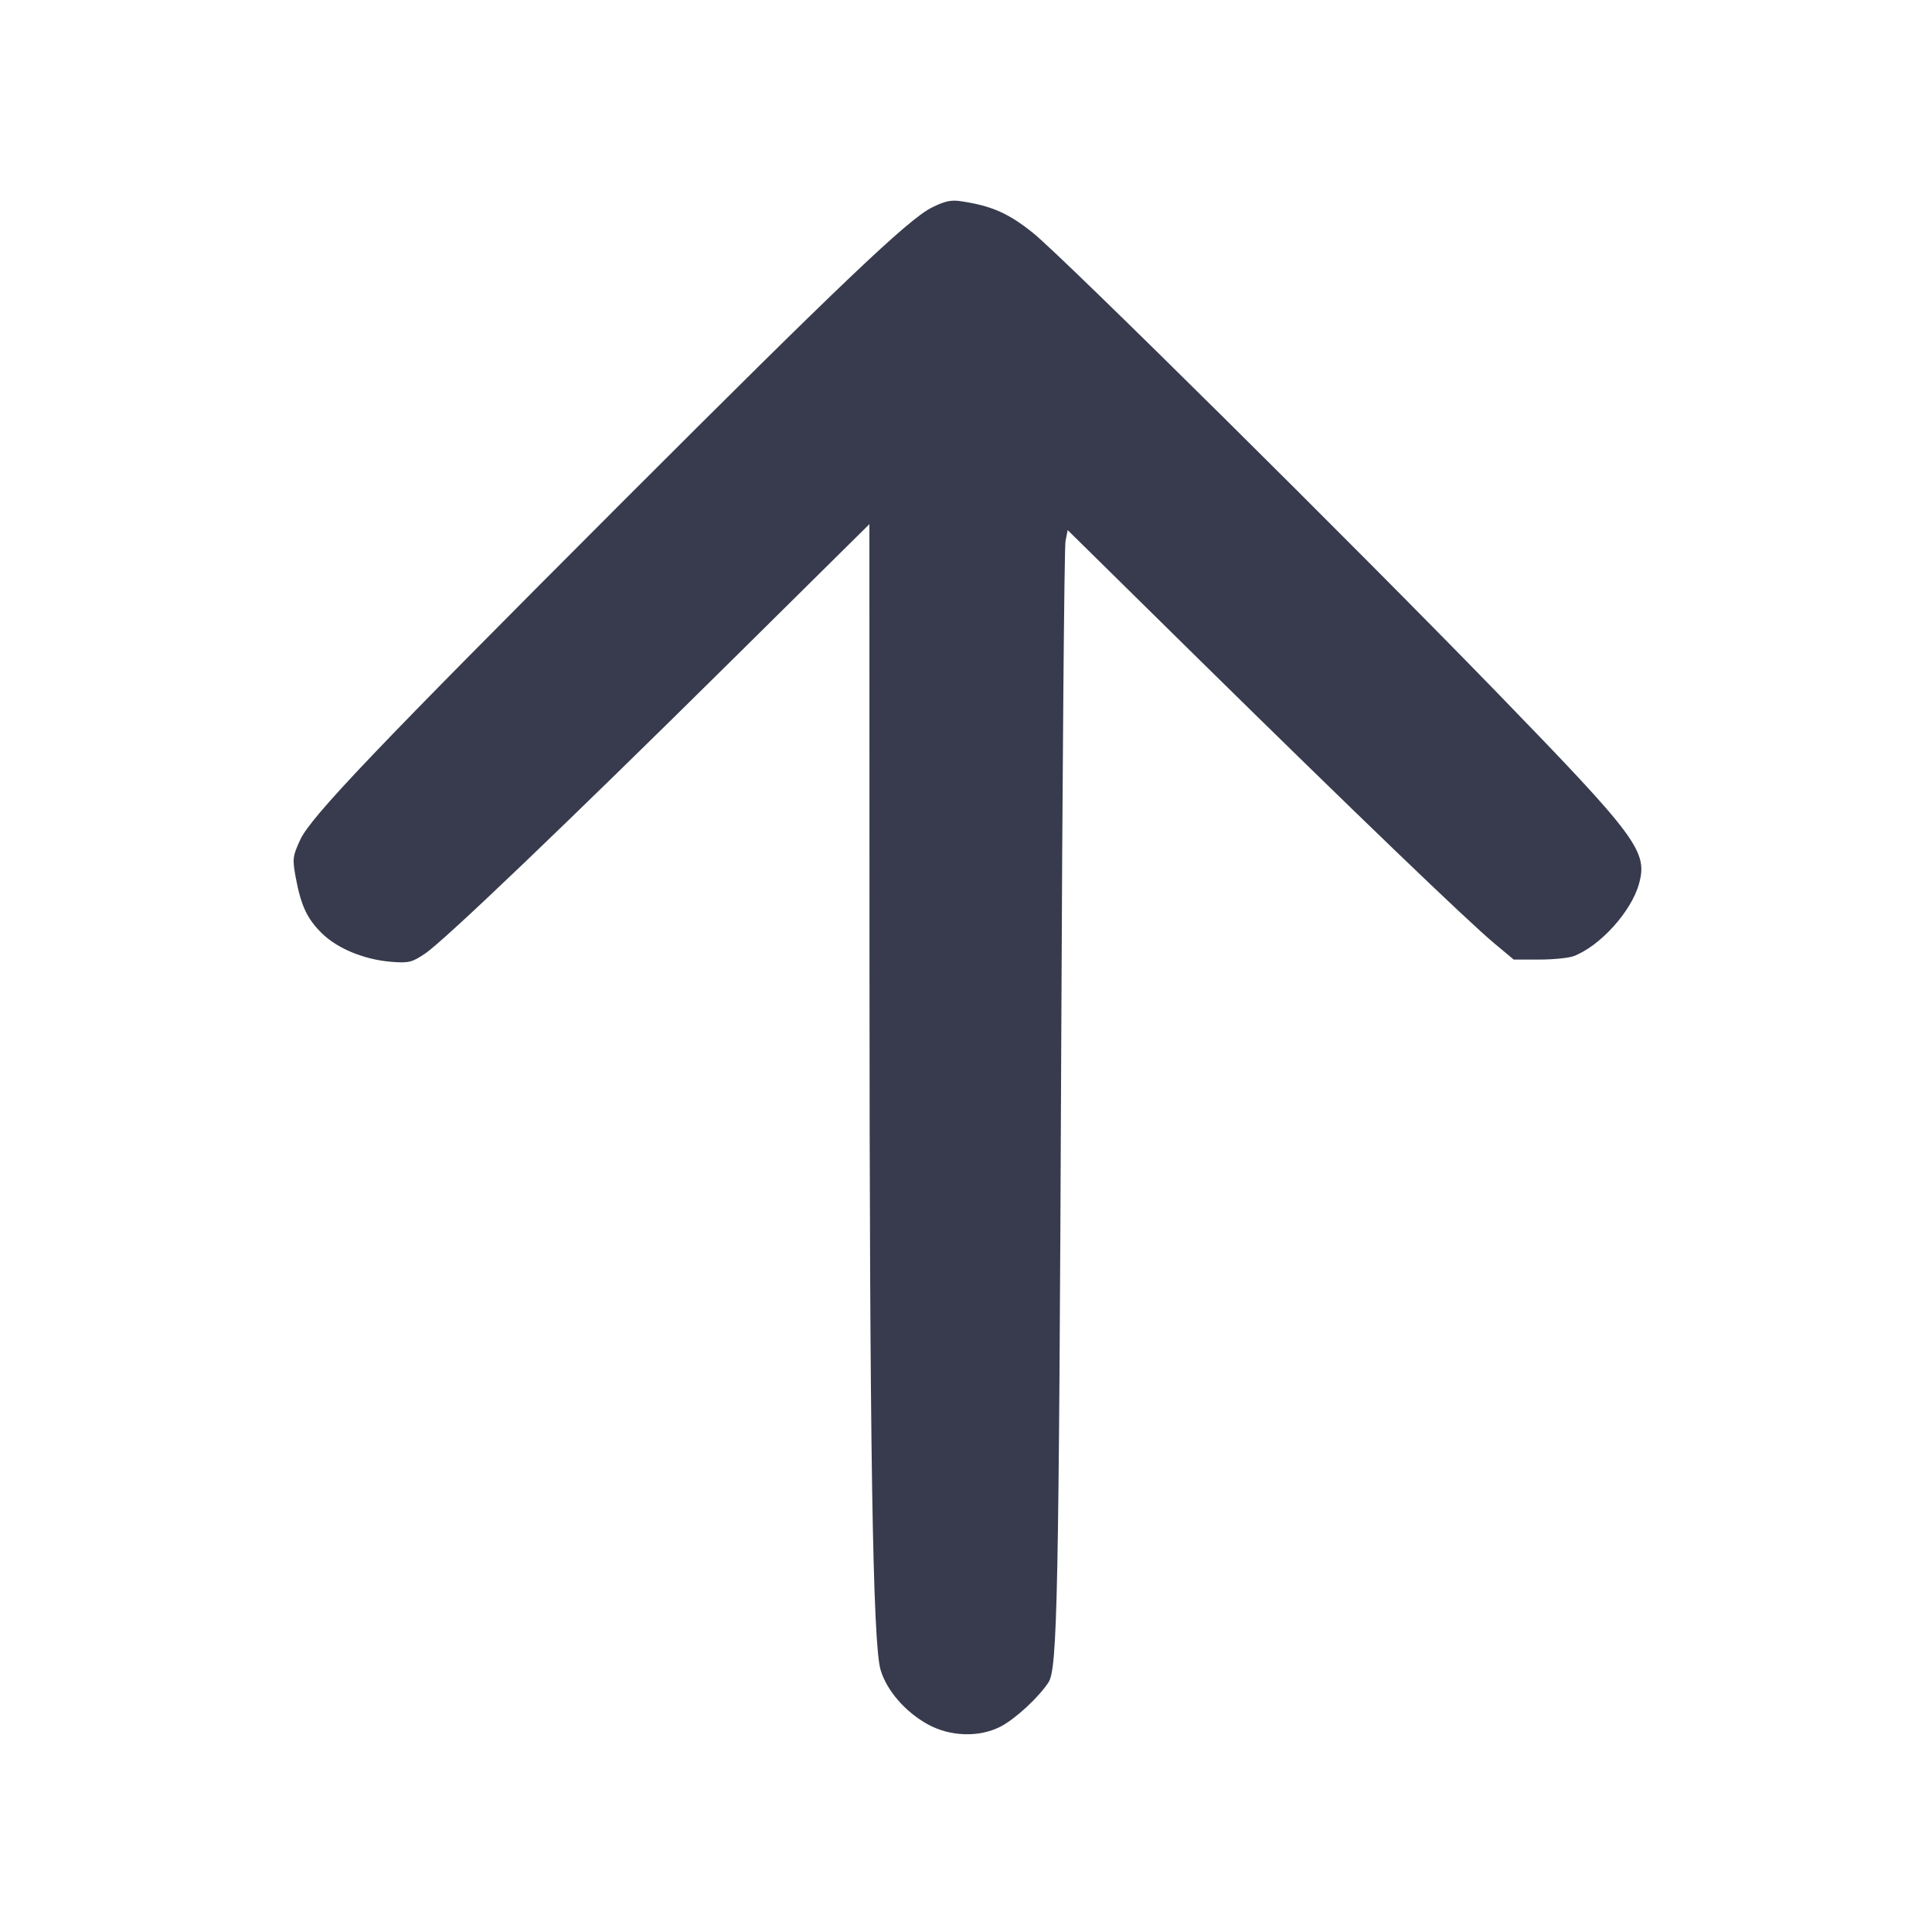
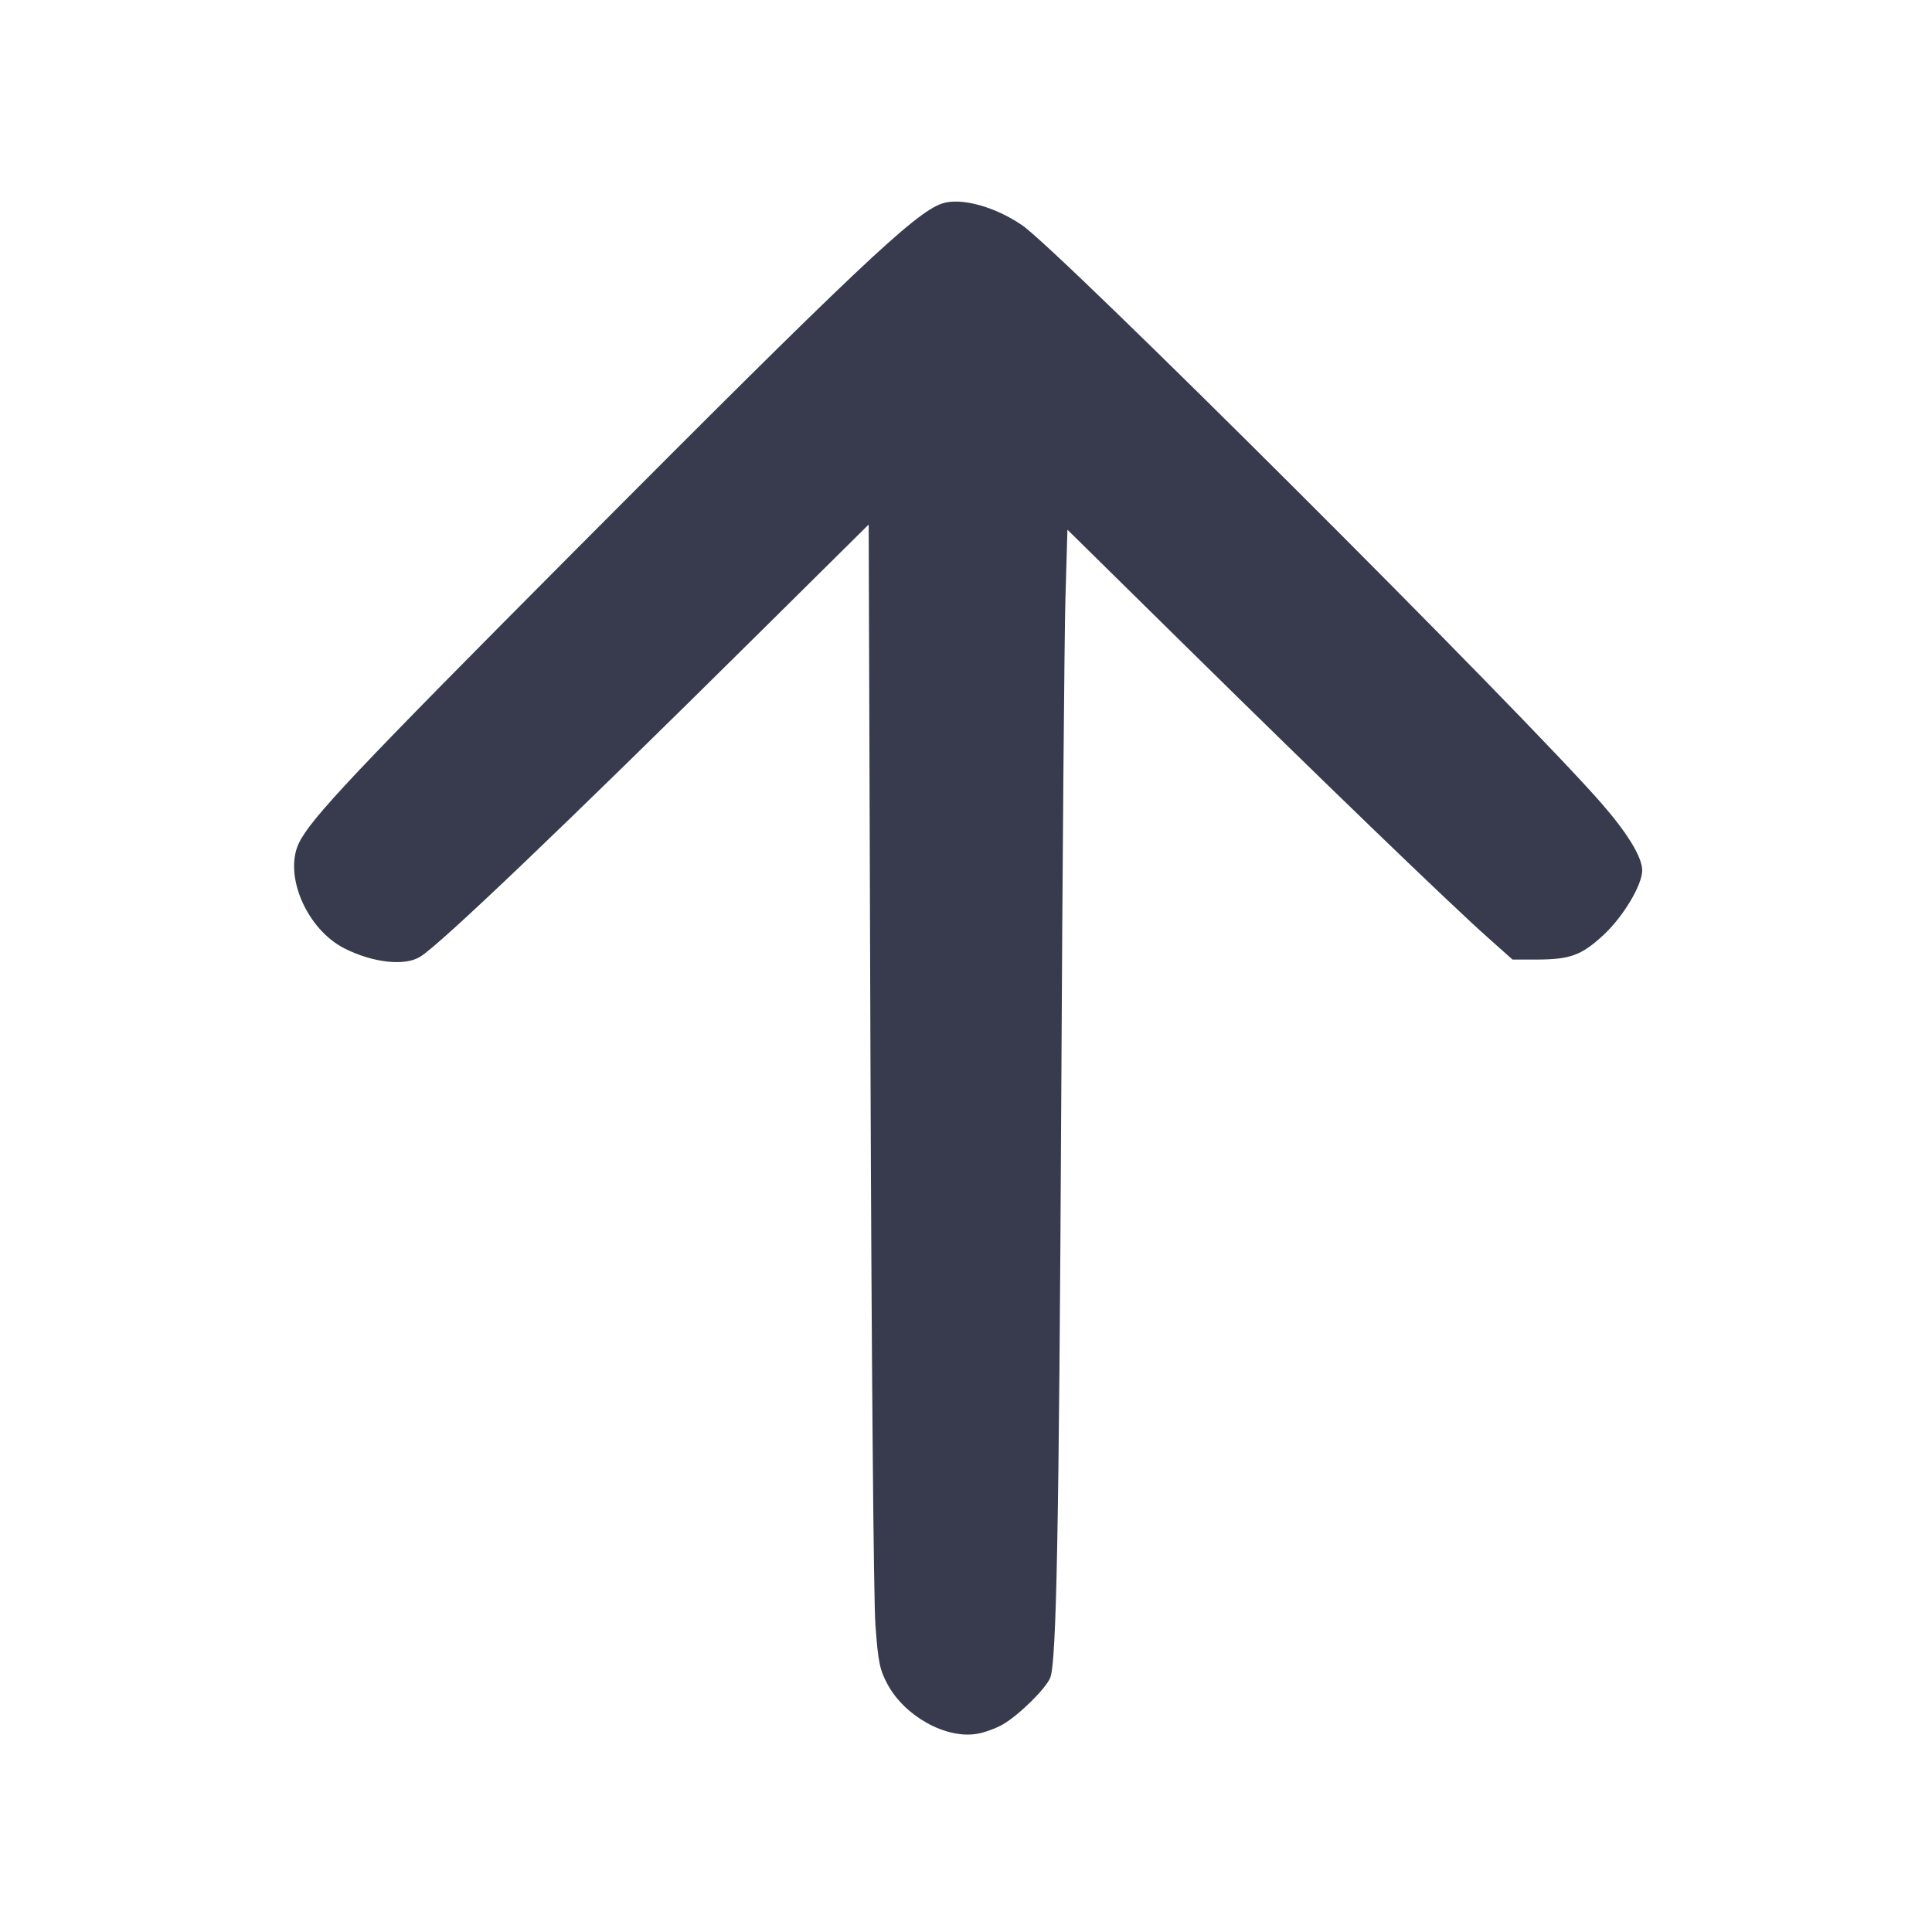
<svg xmlns="http://www.w3.org/2000/svg" width="24" height="24" viewBox="0 0 24 24" fill="none">
-   <path d="M11.572 2.580 C 11.279 2.728,10.436 3.530,7.744 6.223 C 4.684 9.284,3.859 10.148,3.729 10.433 C 3.635 10.638,3.631 10.668,3.674 10.902 C 3.739 11.252,3.817 11.418,4.004 11.599 C 4.197 11.786,4.528 11.921,4.860 11.948 C 5.077 11.965,5.117 11.956,5.280 11.846 C 5.518 11.686,7.026 10.244,9.110 8.183 L 10.800 6.511 10.801 11.926 C 10.802 17.945,10.841 20.416,10.939 20.744 C 11.015 21.001,11.246 21.266,11.526 21.421 C 11.806 21.575,12.168 21.585,12.434 21.446 C 12.617 21.349,12.901 21.087,13.024 20.900 C 13.136 20.729,13.153 19.863,13.183 13.000 C 13.197 9.623,13.221 6.798,13.236 6.723 L 13.263 6.585 14.901 8.198 C 16.802 10.068,18.234 11.446,18.569 11.724 L 18.804 11.920 19.119 11.920 C 19.293 11.920,19.485 11.901,19.547 11.878 C 19.874 11.755,20.263 11.326,20.359 10.983 C 20.473 10.577,20.345 10.406,18.593 8.600 C 16.824 6.777,13.201 3.189,12.832 2.893 C 12.526 2.648,12.319 2.557,11.940 2.500 C 11.814 2.480,11.736 2.498,11.572 2.580 " fill="#373B4D" stroke="none" fill-rule="evenodd" />
+   <path d="M11.700 2.529 C 11.362 2.645,10.618 3.349,7.137 6.845 C 4.412 9.583,3.863 10.165,3.714 10.471 C 3.520 10.872,3.811 11.545,4.280 11.782 C 4.633 11.960,5.029 12.004,5.220 11.885 C 5.474 11.727,6.996 10.274,9.385 7.908 L 10.791 6.516 10.813 13.088 C 10.826 16.808,10.852 19.890,10.875 20.189 C 10.909 20.652,10.929 20.745,11.027 20.926 C 11.241 21.320,11.747 21.601,12.131 21.539 C 12.224 21.525,12.372 21.471,12.460 21.420 C 12.660 21.304,12.995 20.973,13.047 20.840 C 13.124 20.642,13.155 19.010,13.183 13.700 C 13.198 10.730,13.222 7.913,13.235 7.440 L 13.260 6.580 14.763 8.060 C 16.426 9.698,18.020 11.236,18.486 11.650 L 18.789 11.920 19.085 11.920 C 19.505 11.919,19.644 11.869,19.918 11.616 C 20.164 11.388,20.400 10.994,20.400 10.812 C 20.400 10.649,20.220 10.353,19.895 9.980 C 18.908 8.849,13.171 3.124,12.700 2.800 C 12.359 2.565,11.931 2.449,11.700 2.529 " fill="#373B4D" stroke="none" fill-rule="evenodd" />
</svg>
